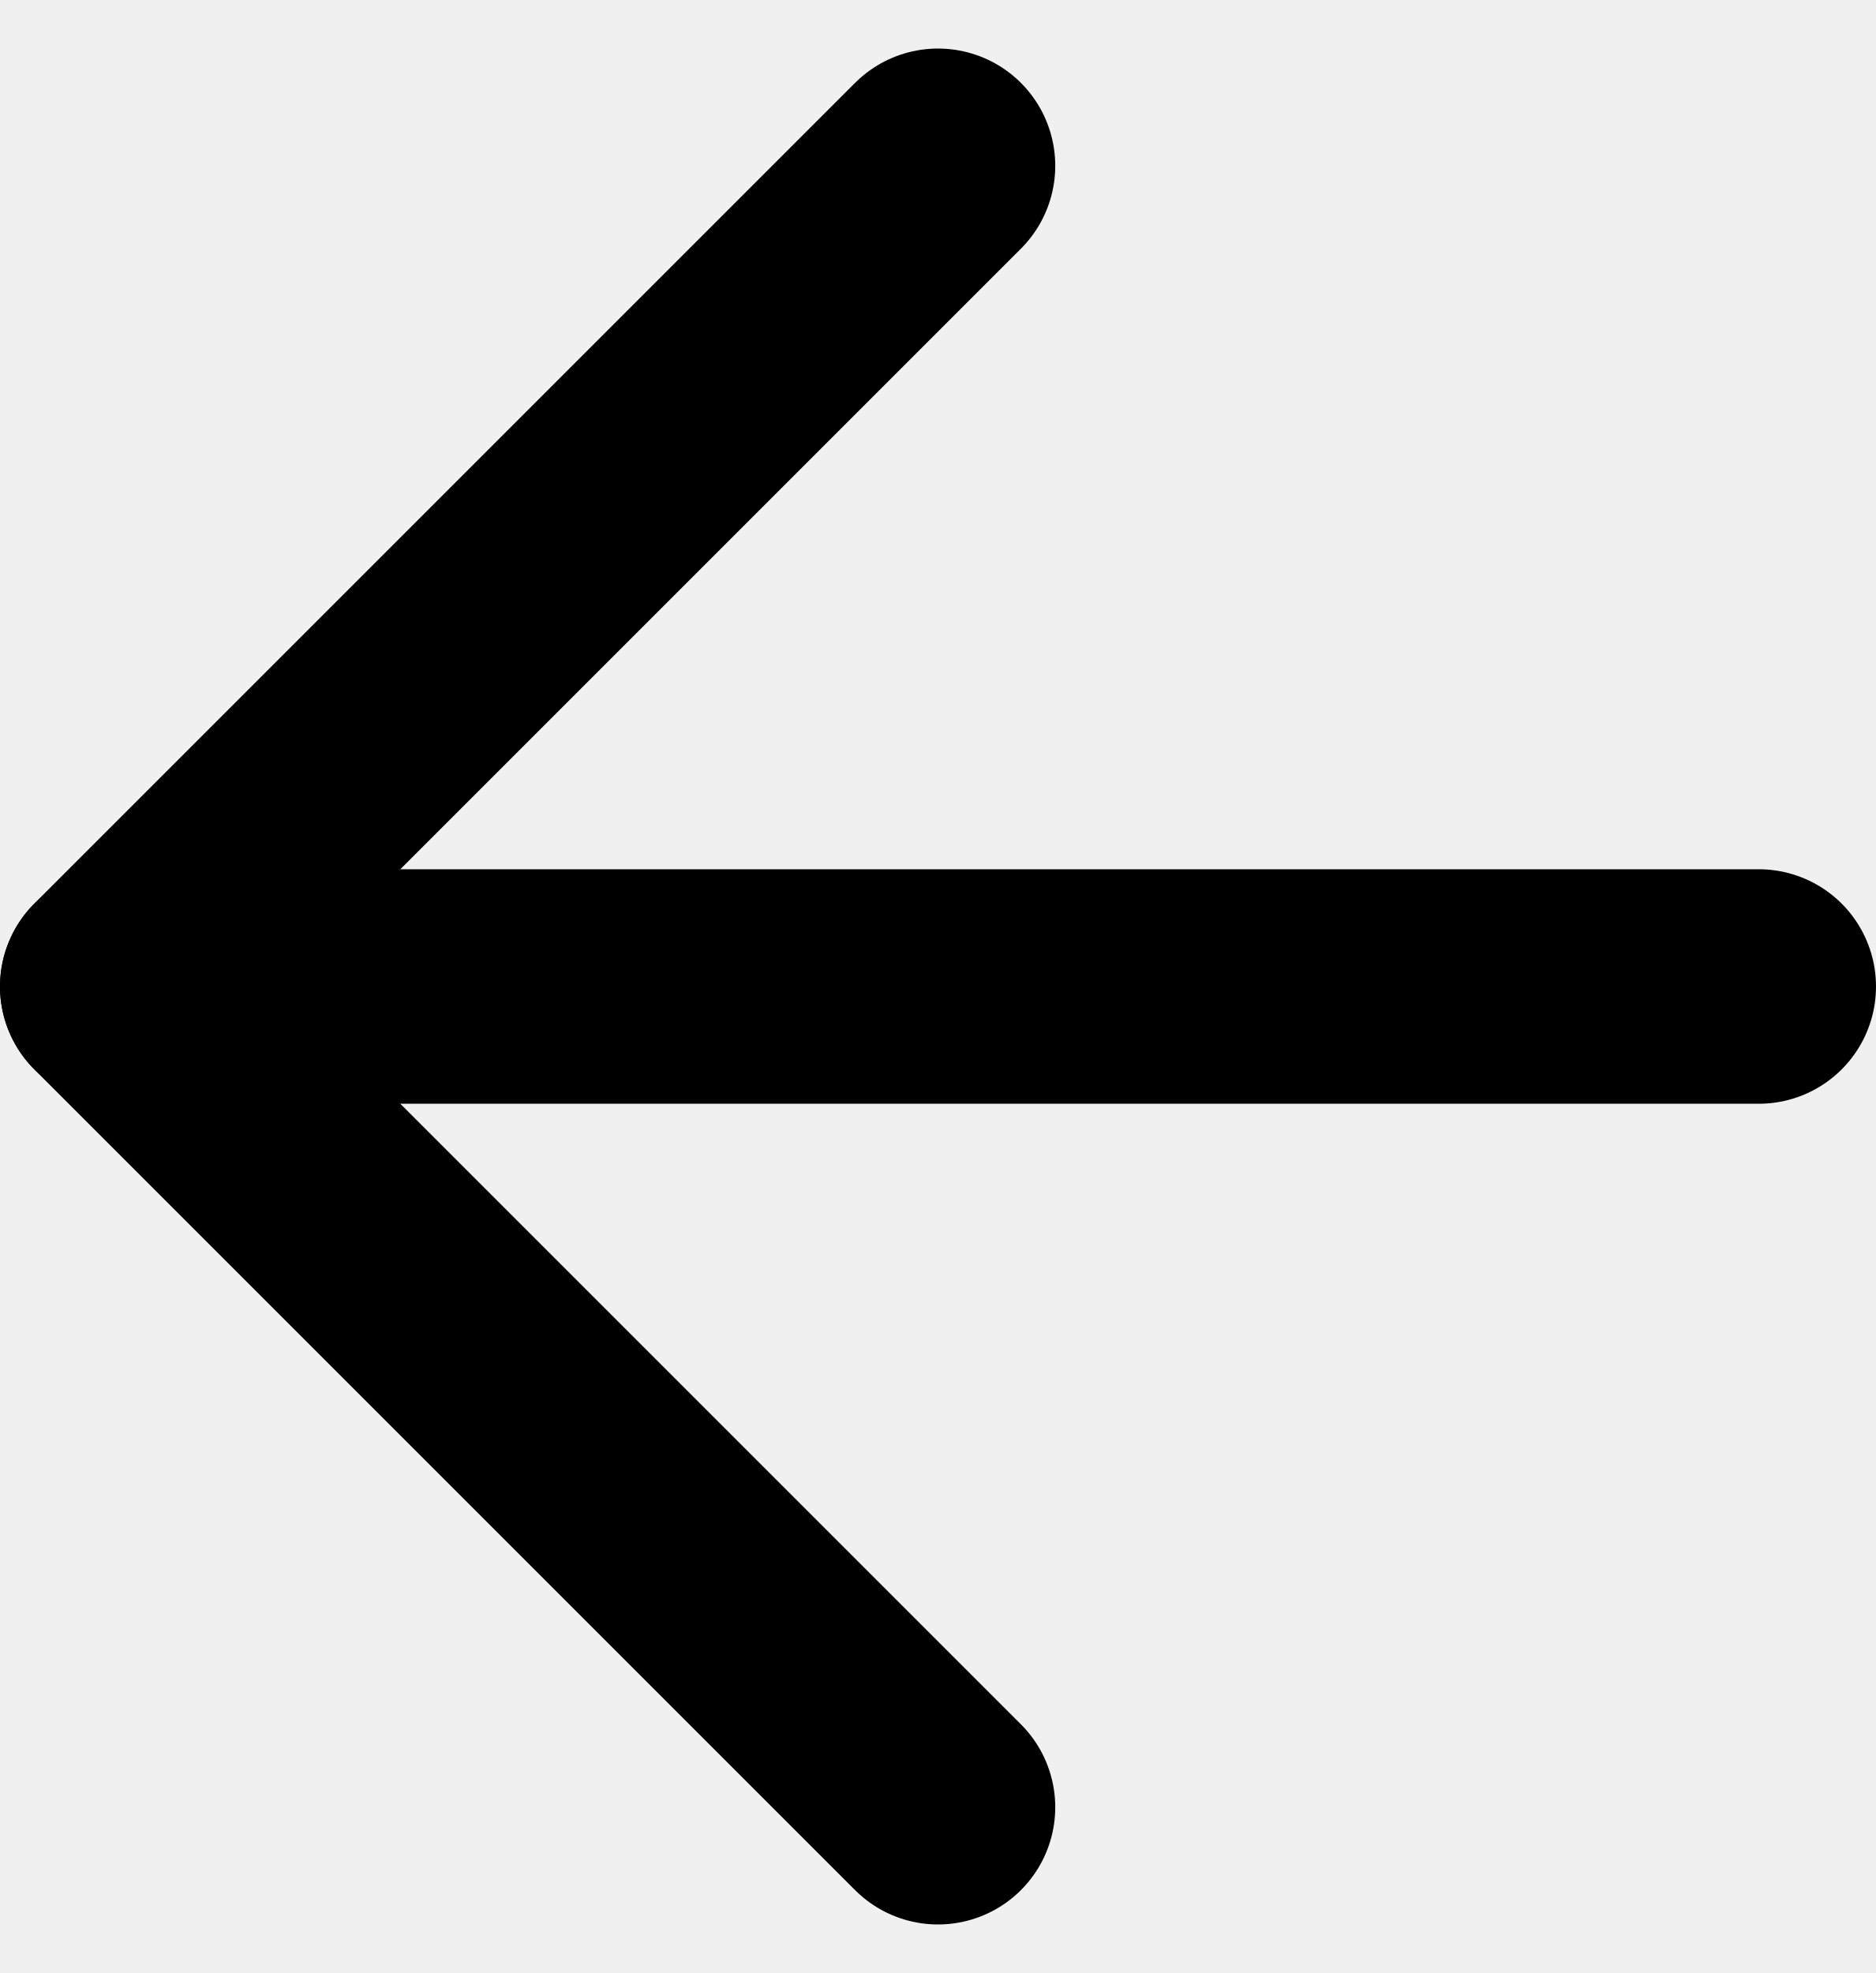
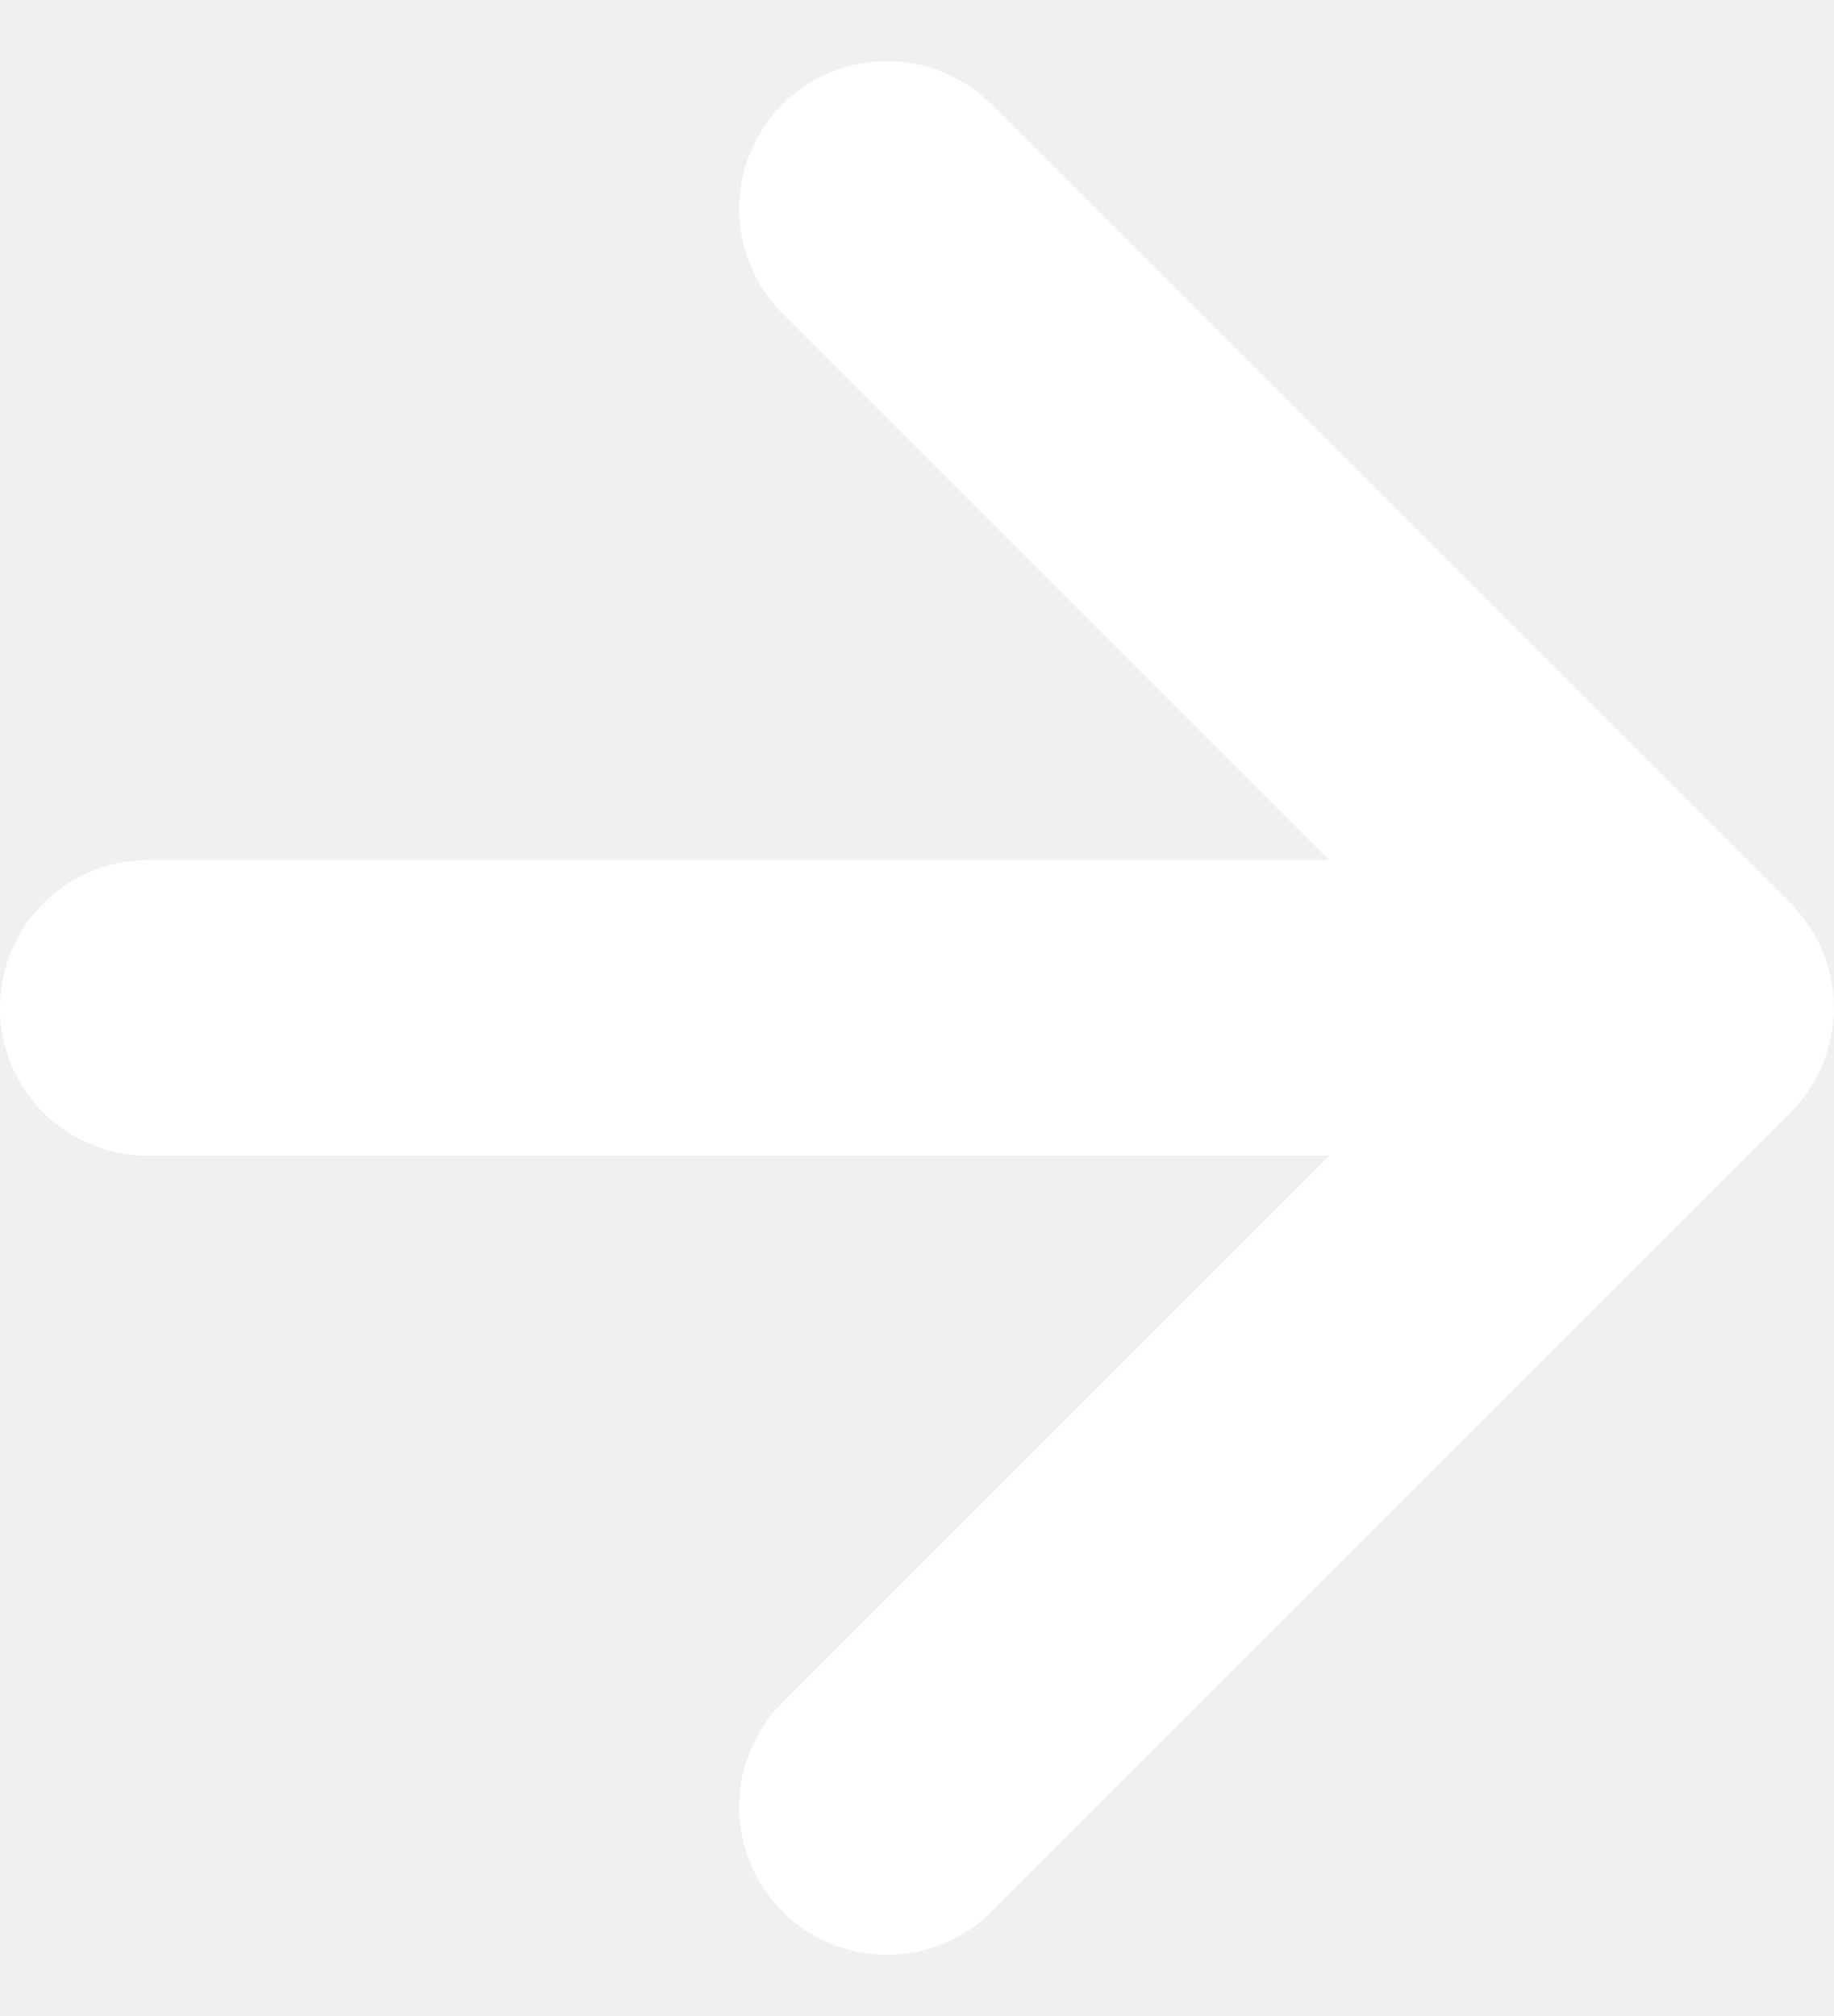
- <svg xmlns="http://www.w3.org/2000/svg" width="16" height="16.828" viewBox="0 0 16 16.828">
-   <g id="arrow-right_1_" data-name="arrow-right (1)" transform="translate(20 20.414) rotate(180)">
-     <line id="Line_1" data-name="Line 1" x2="14" transform="translate(5 12)" fill="none" stroke="#000" stroke-linecap="round" stroke-linejoin="round" stroke-width="2" />
-     <path id="Path_1" data-name="Path 1" d="M12,5l7,7-7,7" fill="none" stroke="#000" stroke-linecap="round" stroke-linejoin="round" stroke-width="2" />
+ <svg xmlns="http://www.w3.org/2000/svg" width="12.405" height="13.639" viewBox="0 0 12.405 13.639">
+   <g id="arrow-right_1_" data-name="arrow-right (1)" transform="translate(-4.405 -3.586)">
+     <line id="Line_3" data-name="Line 3" x2="10" transform="translate(5.405 10.405)" fill="none" stroke="#fff" stroke-linecap="round" stroke-linejoin="round" stroke-width="2" />
+     <path id="Path_3" data-name="Path 3" d="M12,5l5.405,5.405L12,15.811" transform="translate(-1.595)" fill="none" stroke="#fff" stroke-linecap="round" stroke-linejoin="round" stroke-width="2" />
  </g>
</svg>
